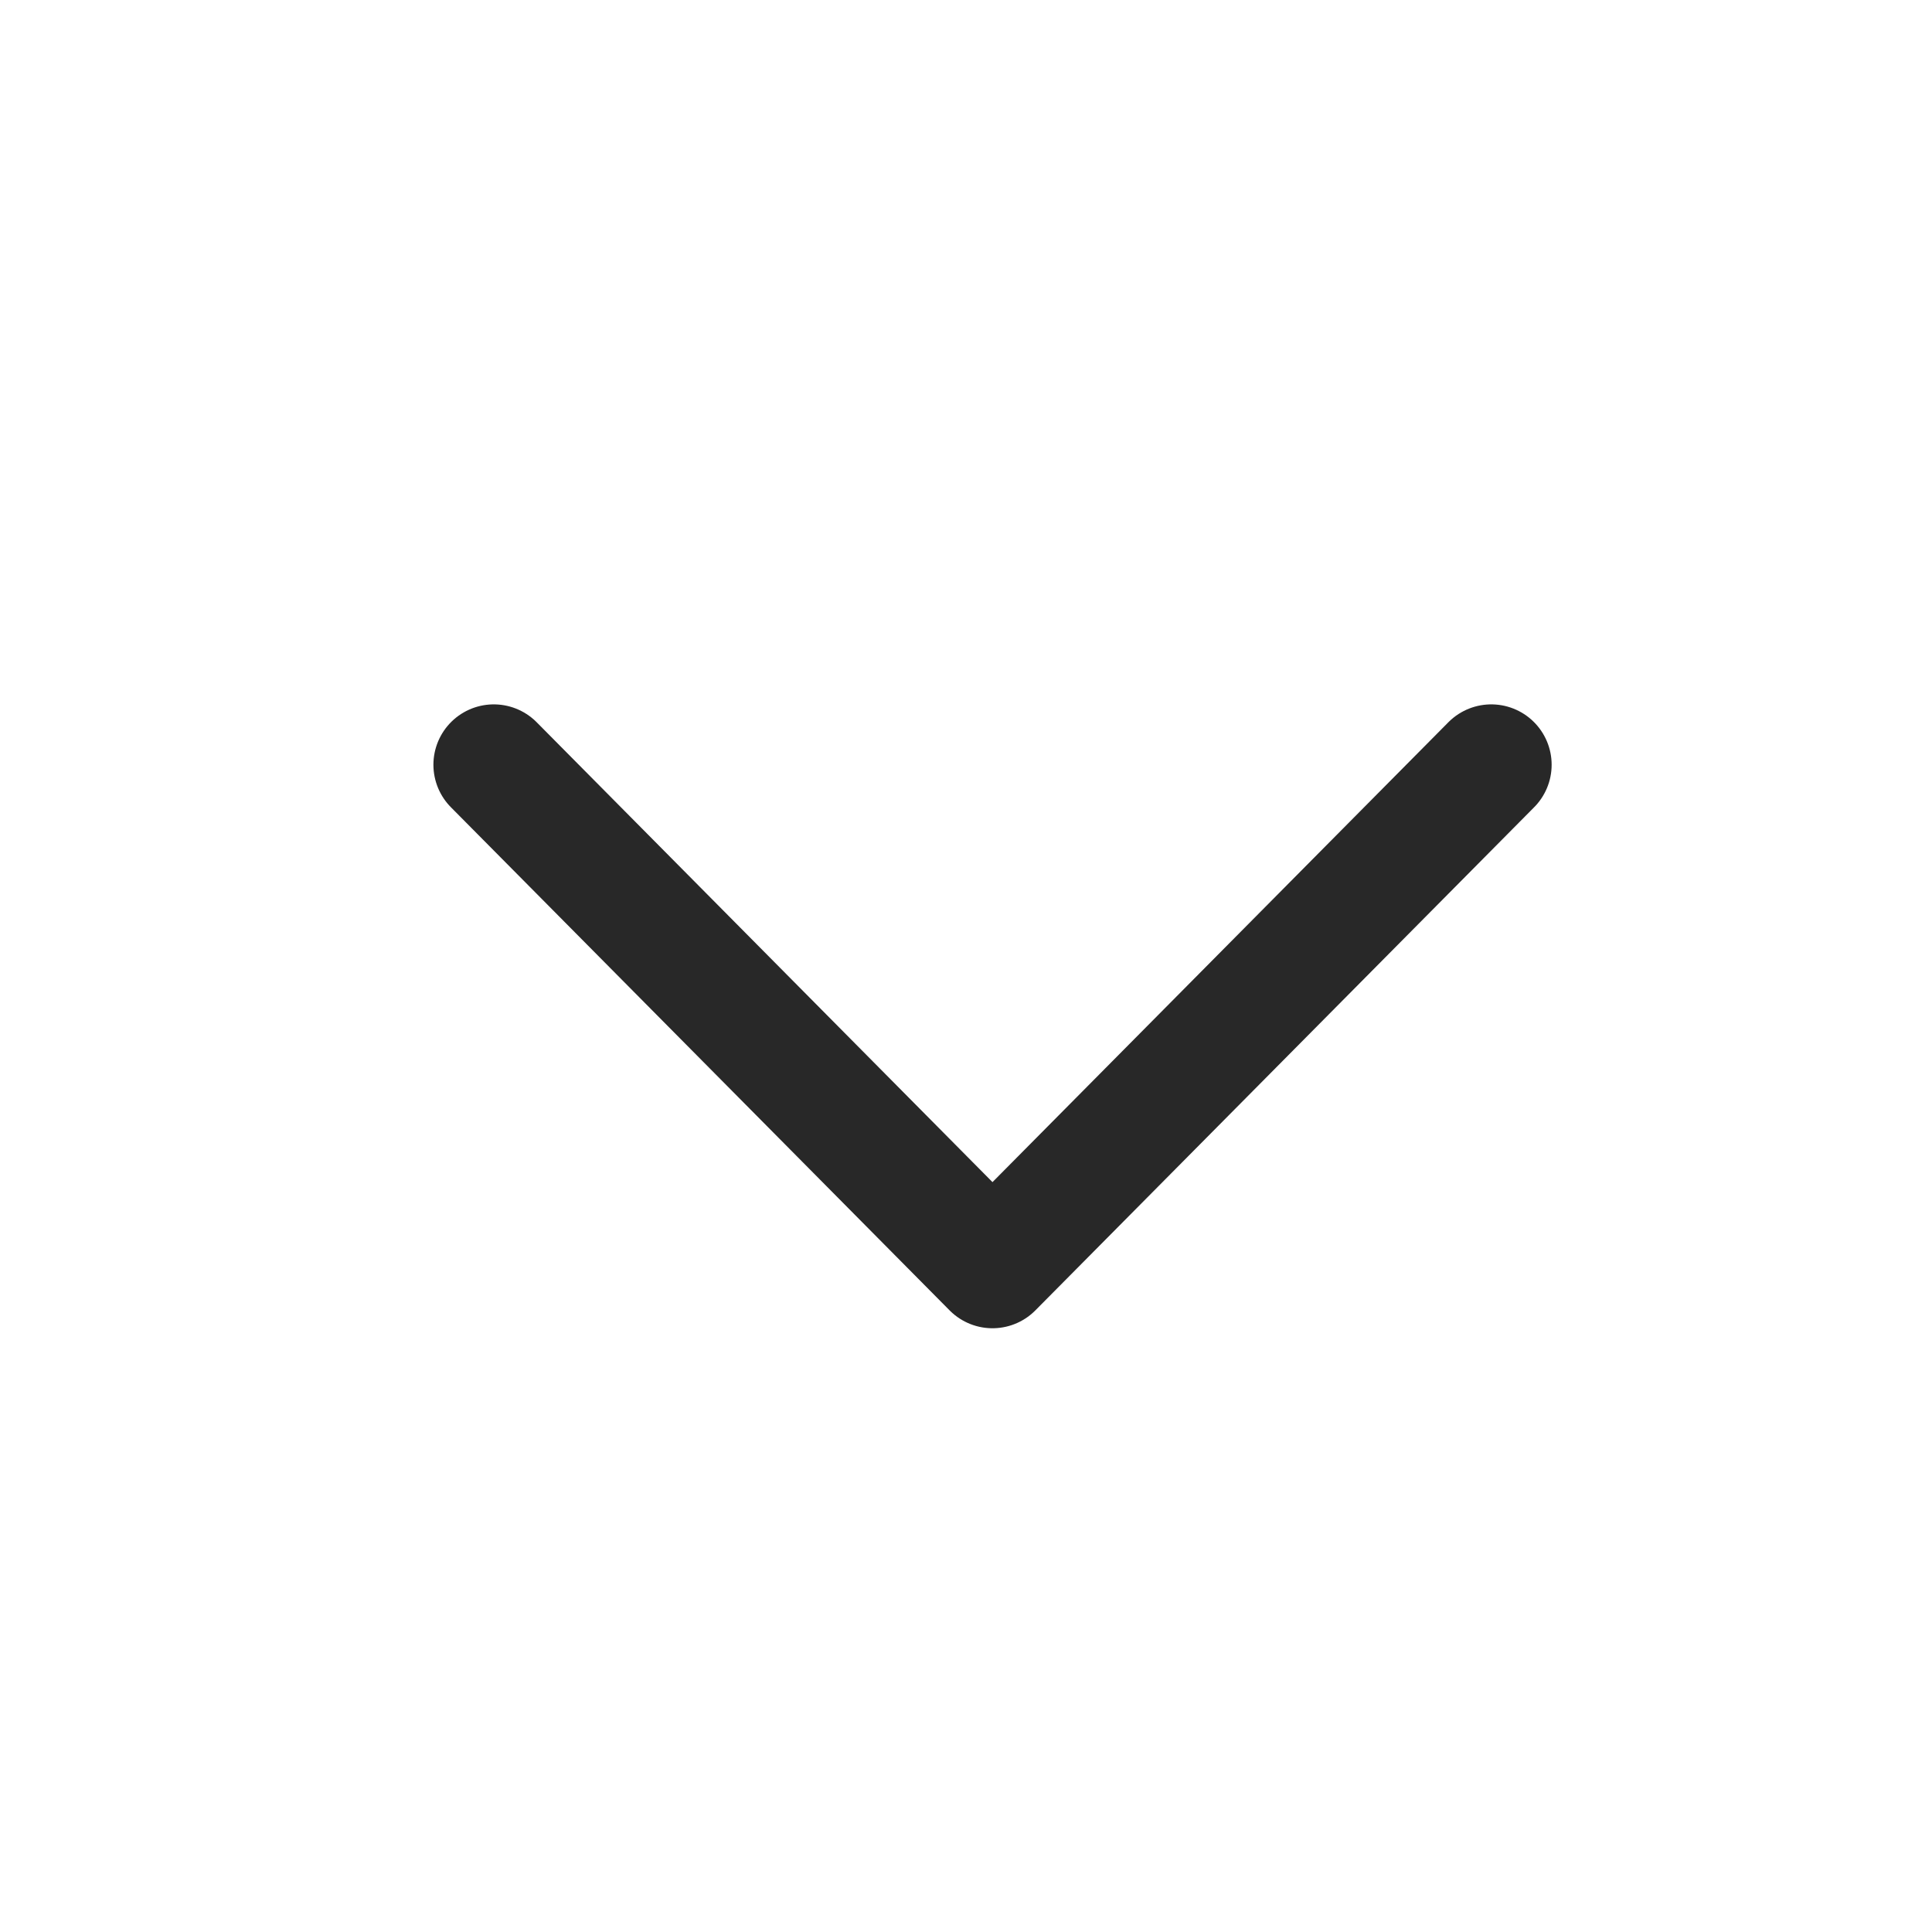
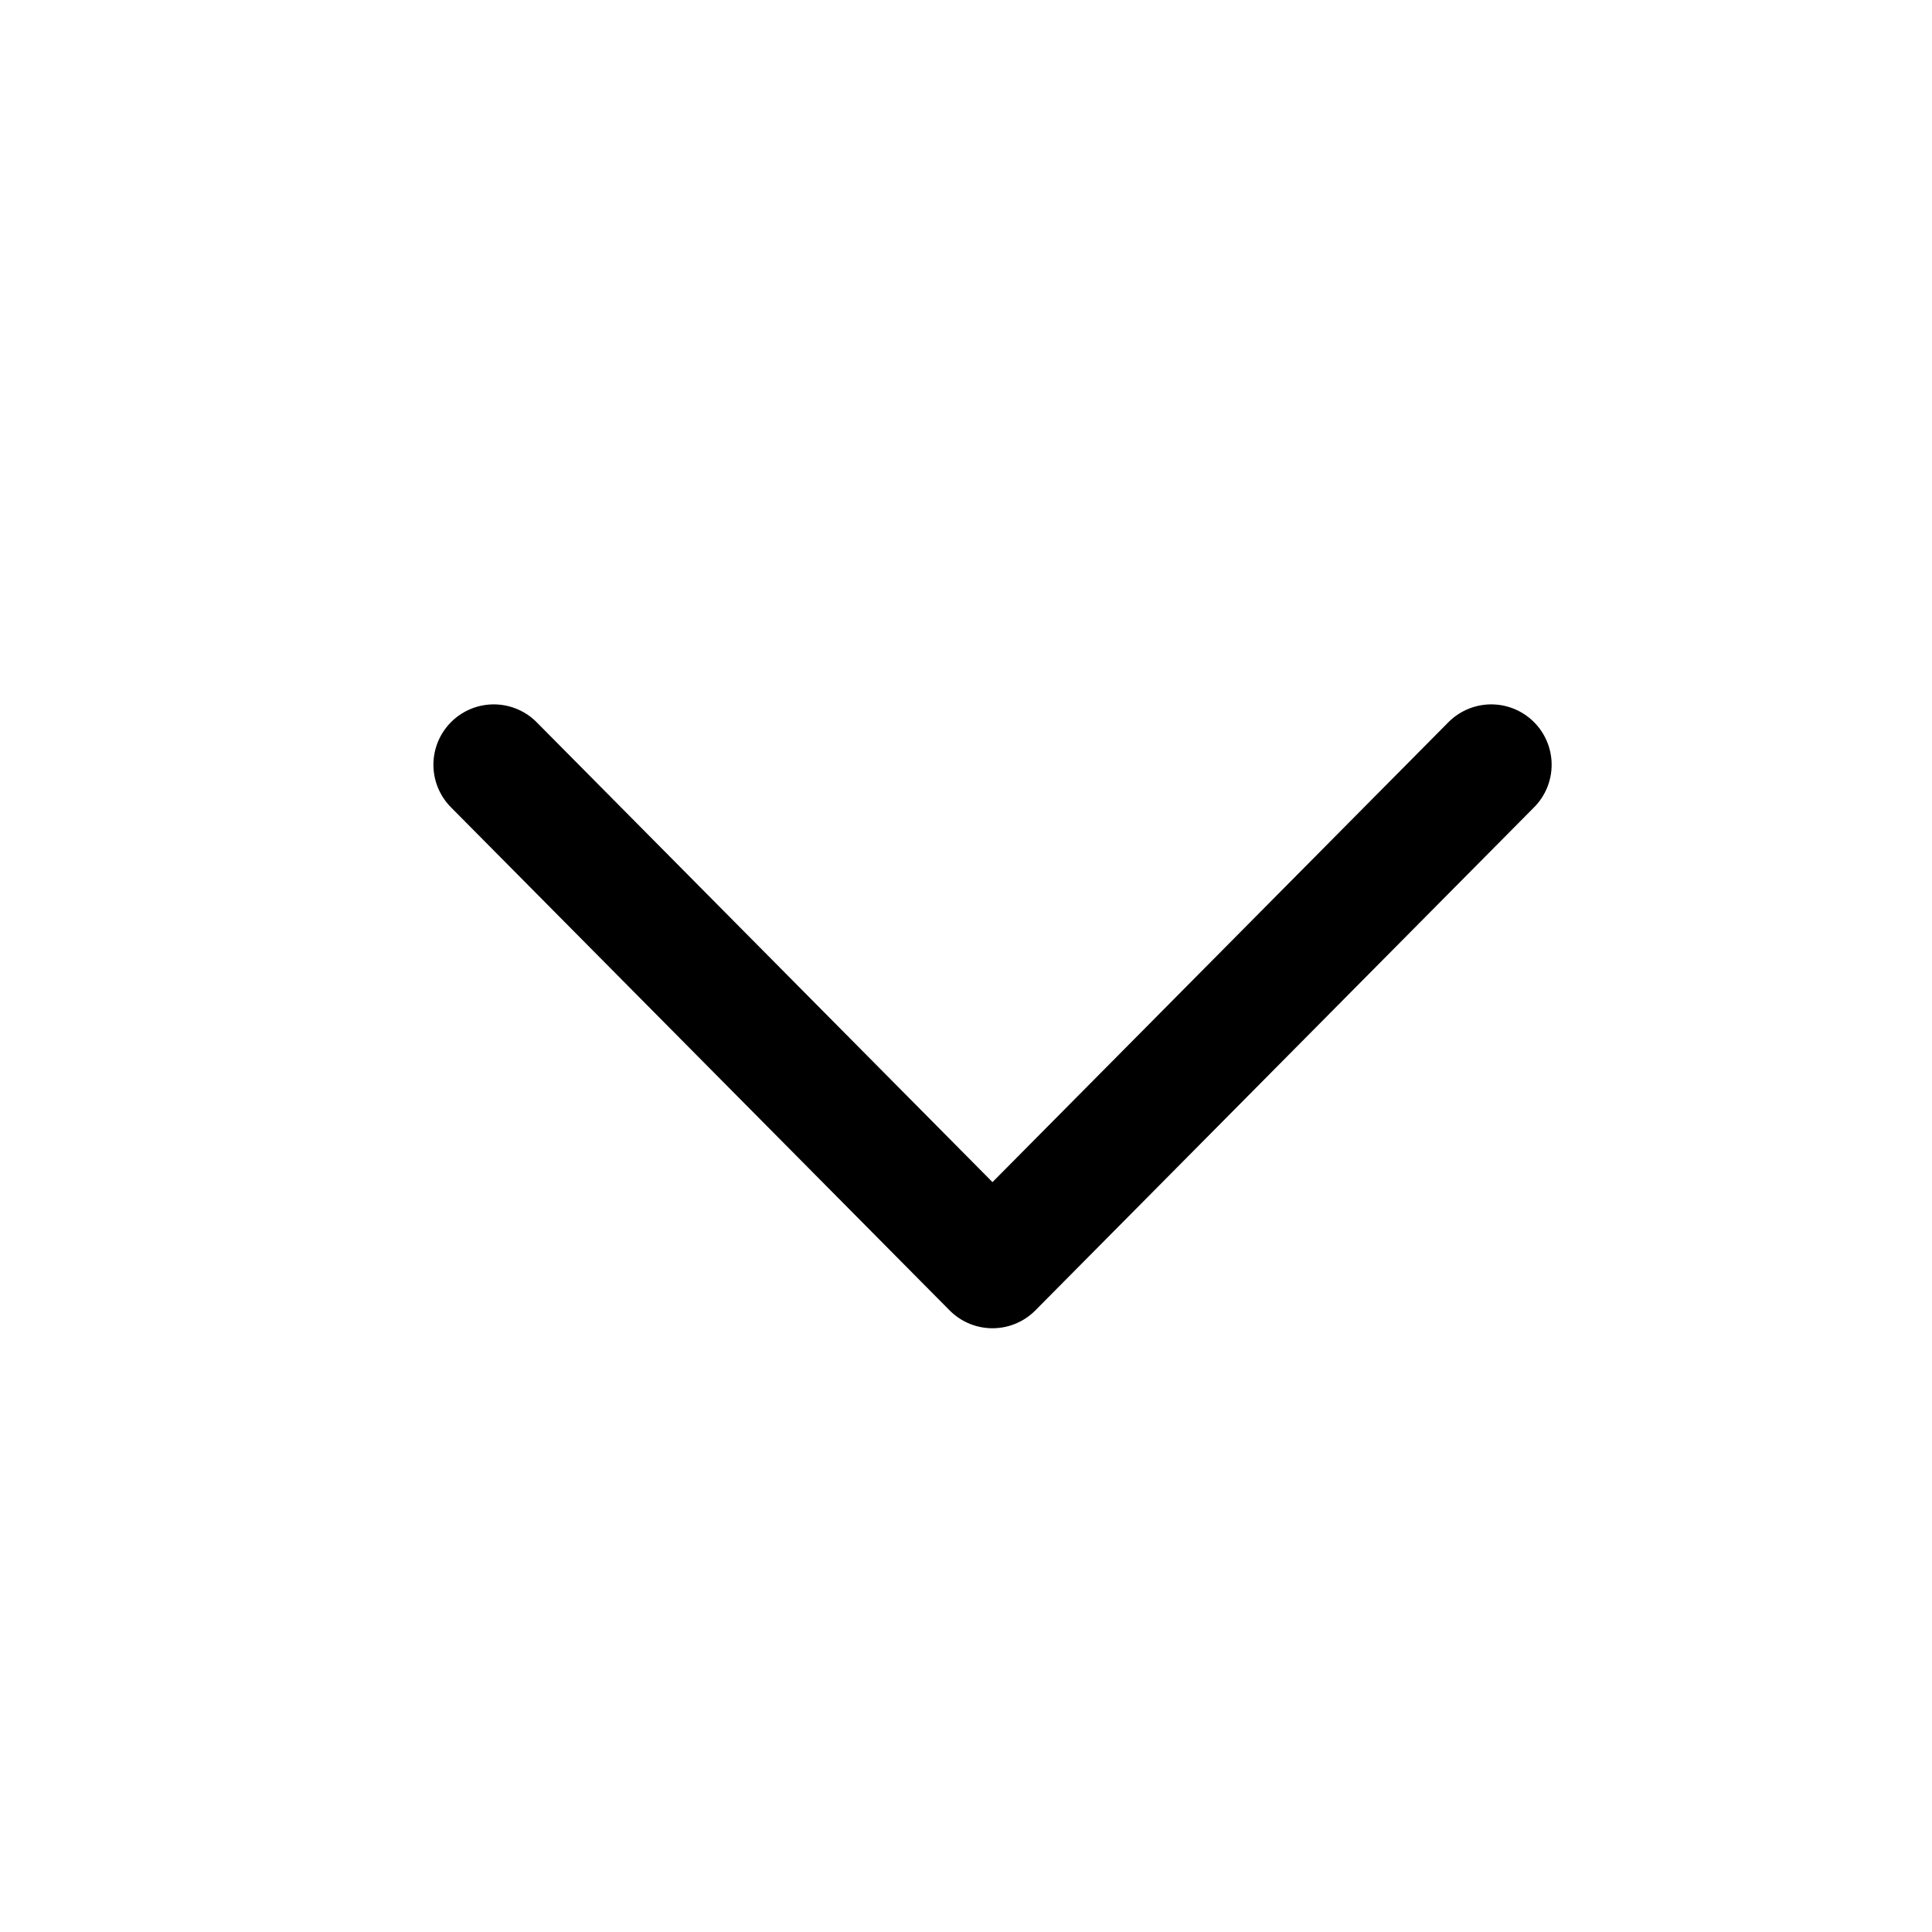
<svg xmlns="http://www.w3.org/2000/svg" width="24" height="24" viewBox="0 0 24 24" fill="none">
-   <path d="M6.134 9.5L12.329 15.75L18.525 9.5" stroke="#282828" stroke-width="1.5" stroke-linecap="round" stroke-linejoin="round" />
+   <path d="M6.134 9.5L12.329 15.75L18.525 9.5" stroke="black" stroke-width="1.5" stroke-linecap="round" stroke-linejoin="round" />
</svg>
